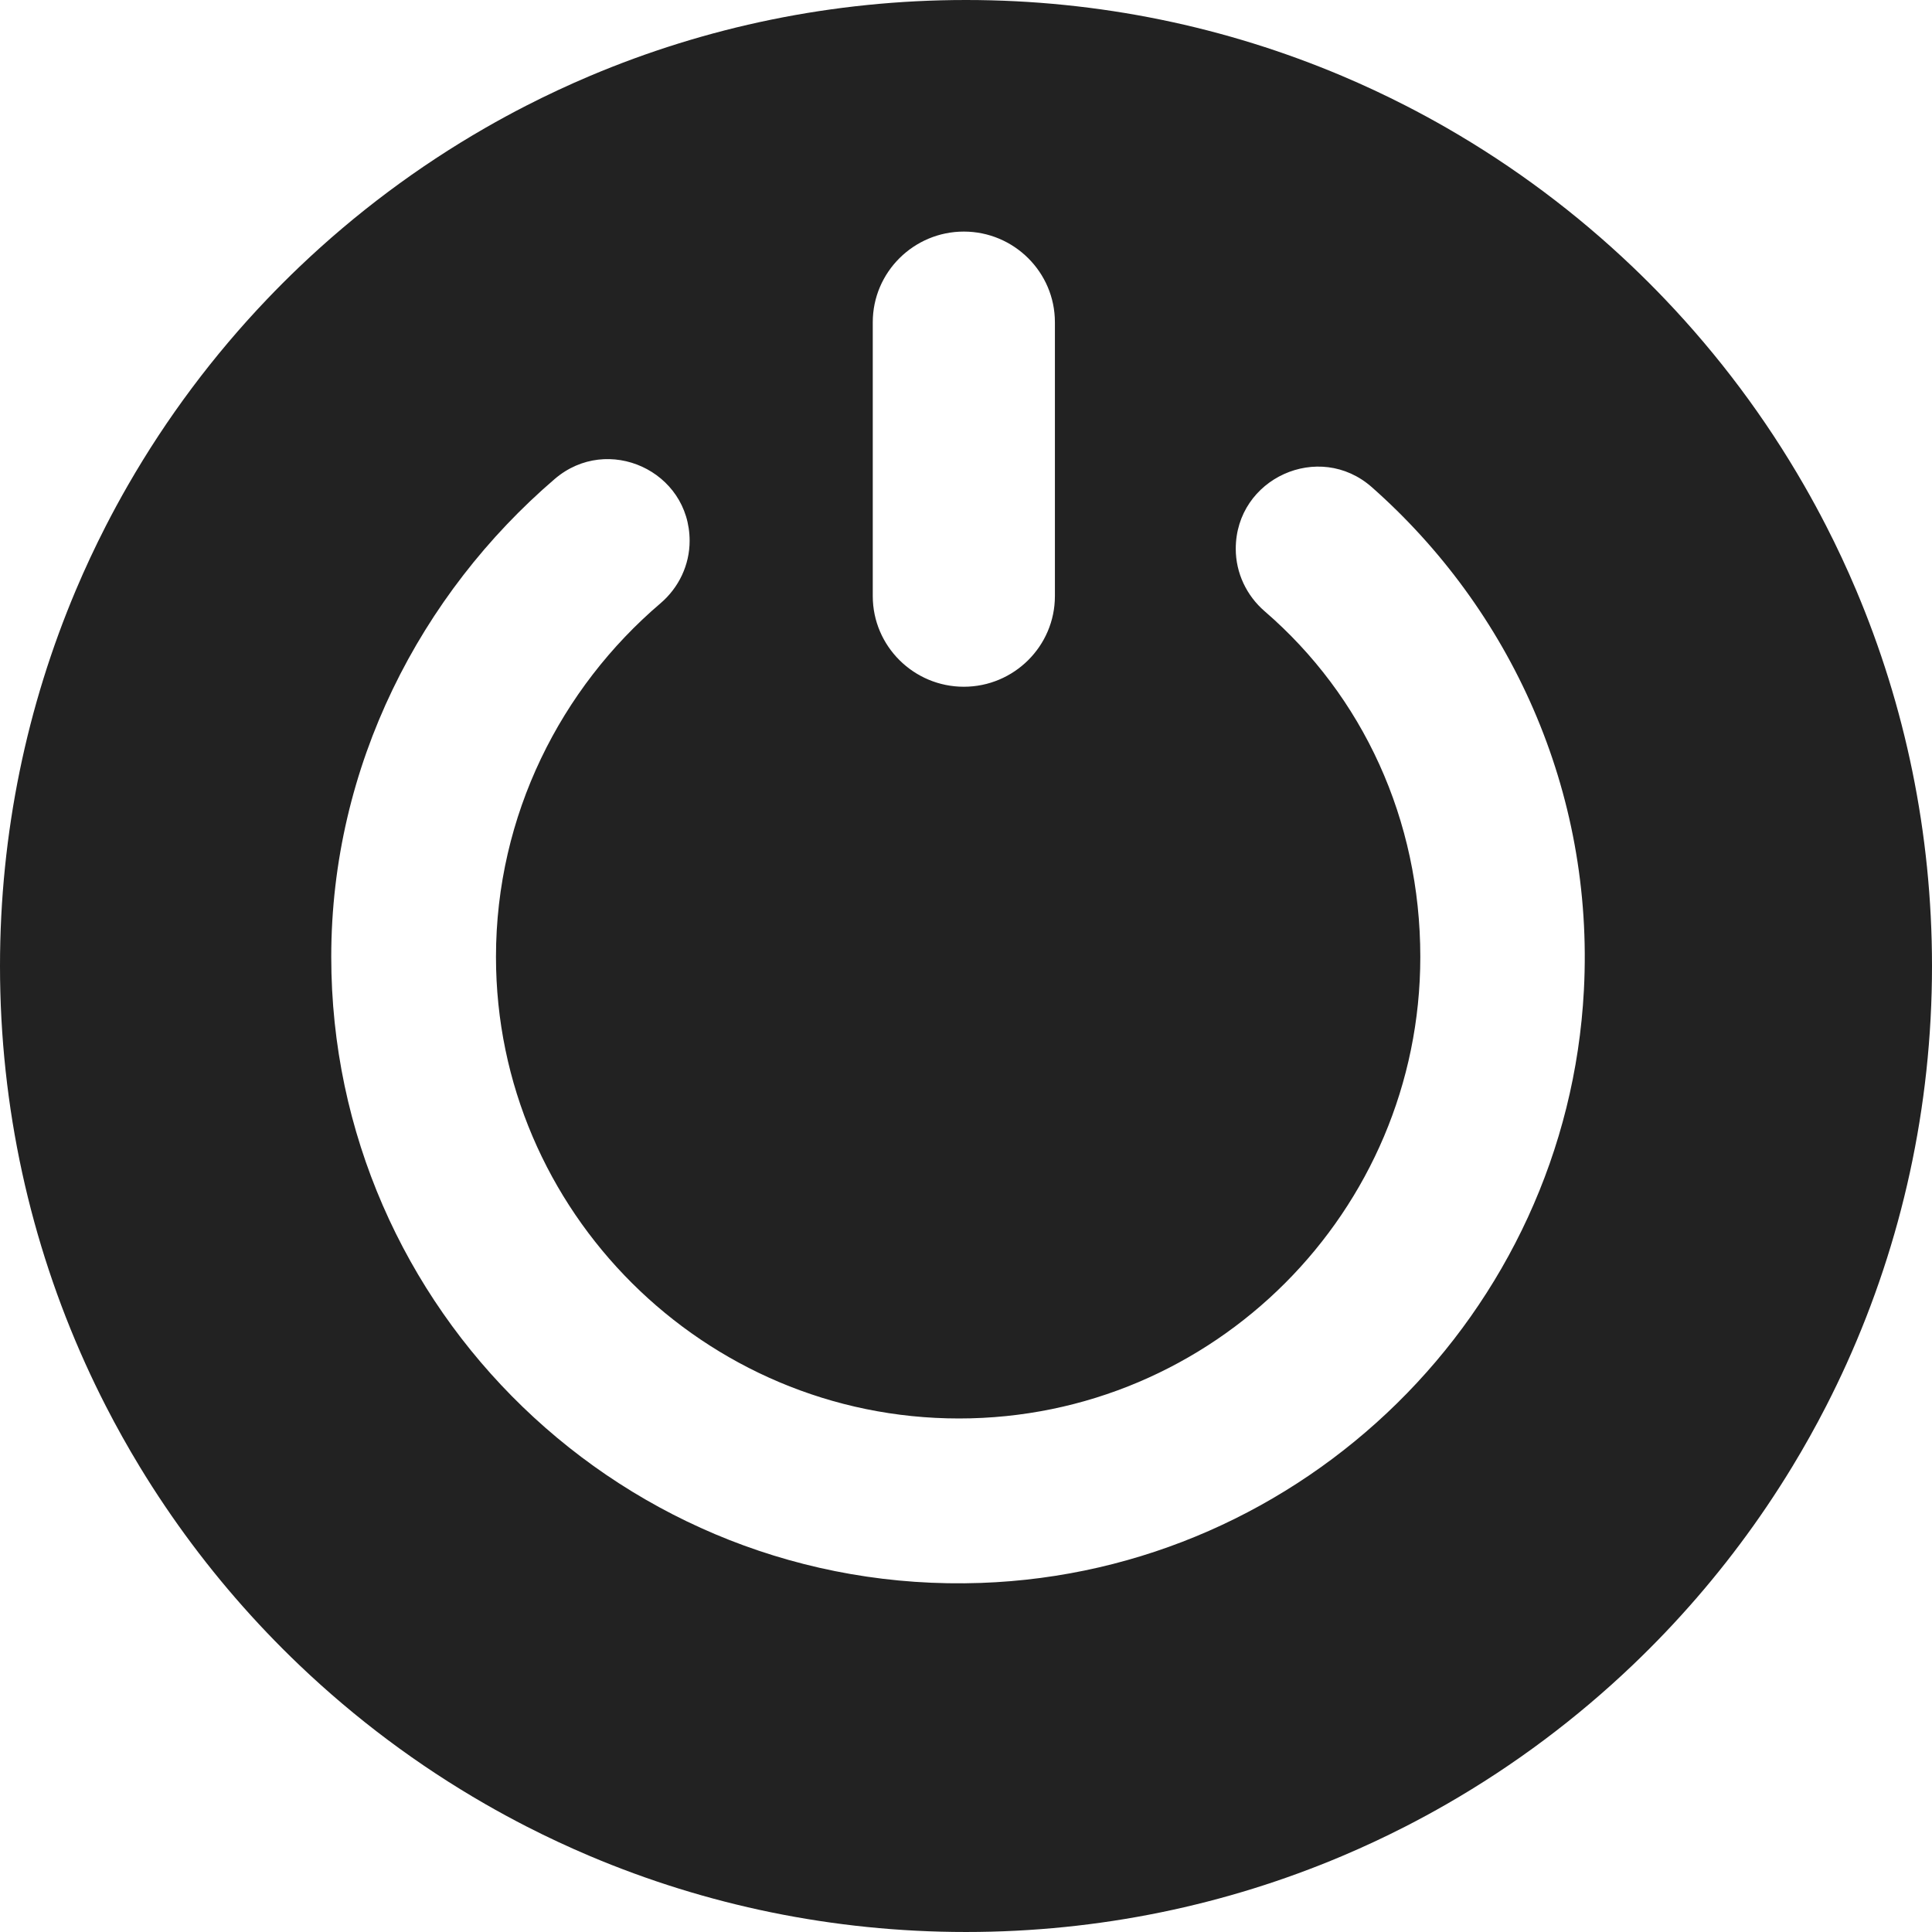
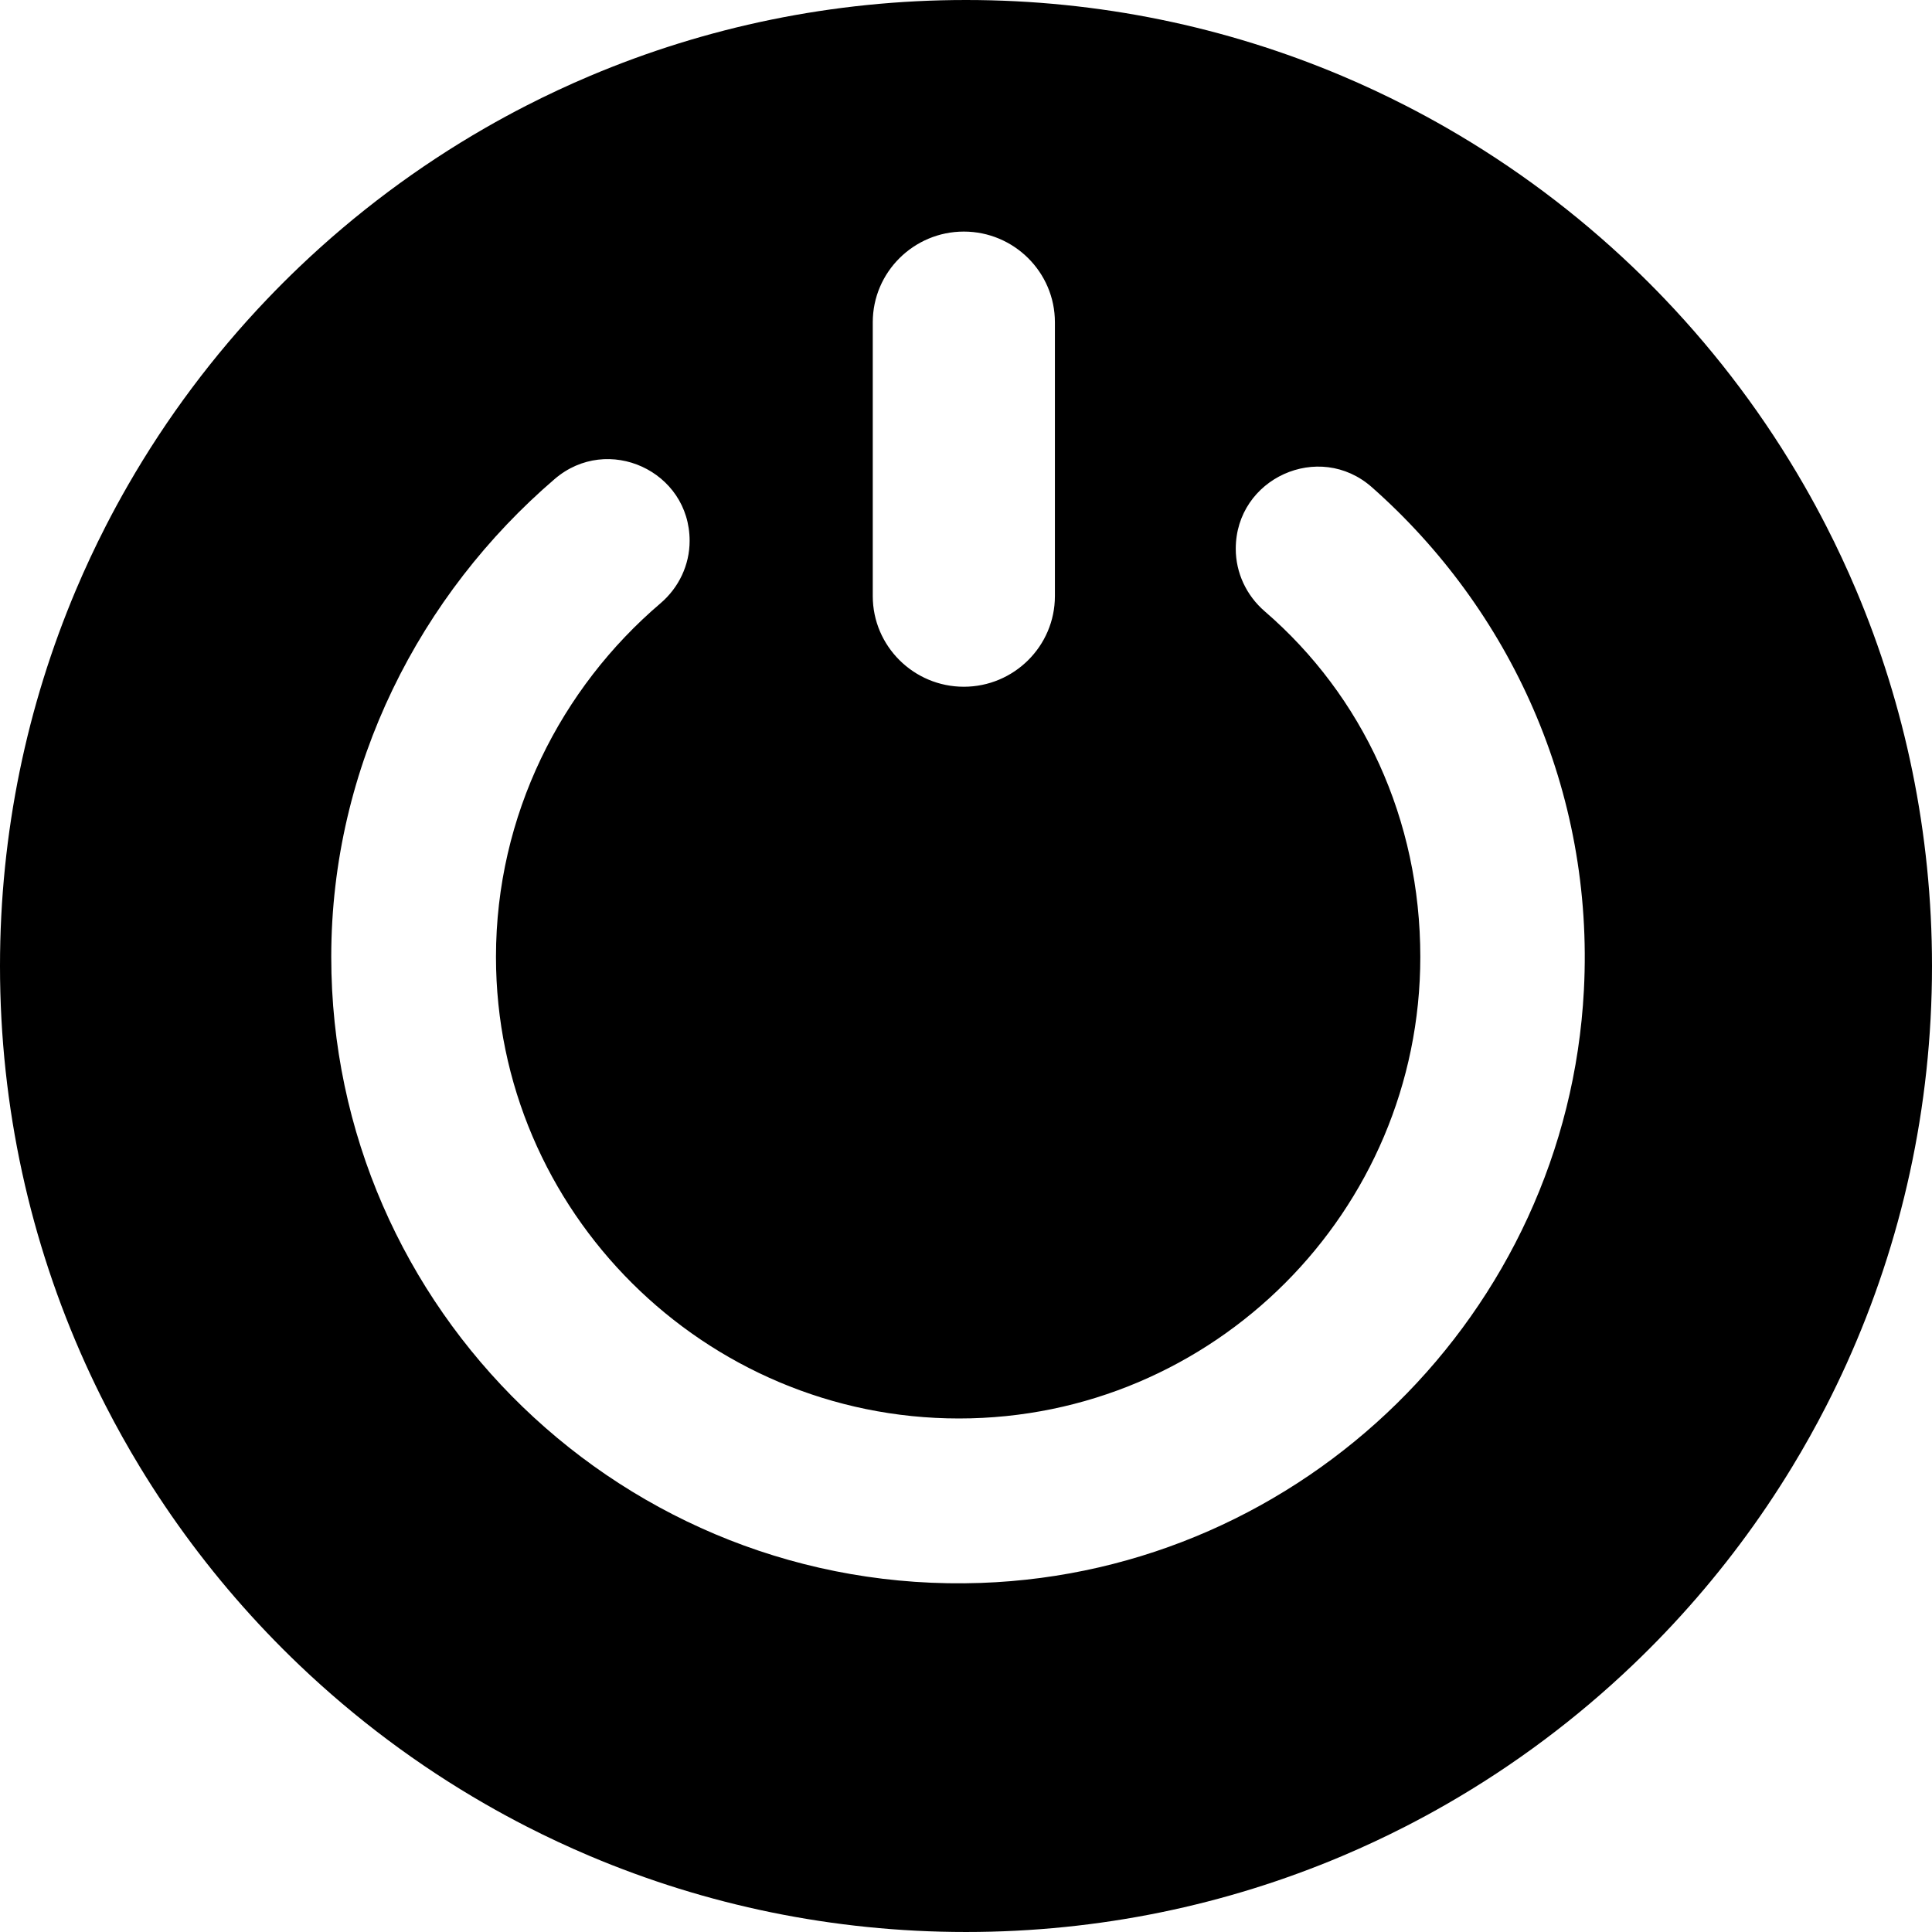
- <svg xmlns="http://www.w3.org/2000/svg" fill="#222" height="800px" width="800px" version="1.1" id="Capa_1" viewBox="0 0 297 297" xml:space="preserve">
+ <svg xmlns="http://www.w3.org/2000/svg" fill="#000" height="800px" width="800px" version="1.1" id="Capa_1" viewBox="0 0 297 297" xml:space="preserve">
  <path d="M293.983,118.572c-0.989-4.833-2.213-9.581-3.659-14.231c-0.362-1.162-0.737-2.319-1.126-3.469  c-0.778-2.3-1.612-4.575-2.498-6.823c-0.443-1.124-0.9-2.241-1.369-3.352c-1.409-3.331-2.936-6.6-4.576-9.802  c-1.093-2.134-2.237-4.239-3.429-6.312c-5.96-10.365-13.135-19.943-21.331-28.539c-1.639-1.719-3.319-3.399-5.038-5.038  c-8.596-8.196-18.174-15.371-28.539-21.331c-2.073-1.192-4.178-2.336-6.312-3.429c-3.202-1.64-6.471-3.167-9.802-4.576  c-1.11-0.47-2.228-0.926-3.352-1.369c-2.248-0.886-4.523-1.72-6.823-2.498c-1.15-0.389-2.306-0.765-3.469-1.126  c-4.65-1.446-9.398-2.67-14.231-3.659C168.761,1.039,158.752,0,148.5,0s-20.261,1.039-29.928,3.017  c-4.833,0.989-9.581,2.213-14.231,3.659c-1.162,0.362-2.319,0.737-3.469,1.126c-2.3,0.778-4.575,1.612-6.823,2.498  c-1.124,0.443-2.241,0.9-3.352,1.369c-3.331,1.409-6.6,2.936-9.802,4.576c-2.134,1.093-4.239,2.237-6.312,3.429  C64.218,25.635,54.64,32.81,46.044,41.005c-1.719,1.639-3.399,3.319-5.038,5.038C32.81,54.64,25.635,64.218,19.675,74.583  c-1.192,2.073-2.336,4.178-3.429,6.312c-1.64,3.202-3.167,6.471-4.576,9.802c-0.47,1.11-0.926,2.228-1.369,3.352  c-0.886,2.248-1.72,4.523-2.498,6.823c-0.389,1.15-0.765,2.306-1.126,3.469c-1.446,4.65-2.67,9.398-3.659,14.231  C1.039,128.239,0,138.248,0,148.5c0,21.785,4.691,42.474,13.118,61.113c0.991,2.193,2.035,4.357,3.128,6.492  c1.64,3.202,3.393,6.336,5.253,9.398c1.24,2.041,2.528,4.05,3.863,6.025c0.667,0.988,1.346,1.967,2.036,2.937  c1.38,1.941,2.806,3.847,4.276,5.717c1.47,1.87,2.983,3.704,4.539,5.5c1.556,1.796,3.154,3.555,4.793,5.274  c1.639,1.719,3.319,3.399,5.038,5.038c8.596,8.196,18.174,15.371,28.539,21.331c2.073,1.192,4.178,2.335,6.312,3.429  c3.202,1.64,6.471,3.167,9.802,4.576c1.11,0.47,2.228,0.926,3.352,1.369c2.248,0.886,4.523,1.72,6.823,2.498  c1.15,0.389,2.306,0.765,3.469,1.126c4.65,1.446,9.398,2.67,14.231,3.659c9.667,1.978,19.676,3.017,29.928,3.017  s20.261-1.039,29.928-3.017c4.833-0.989,9.581-2.213,14.231-3.659c1.162-0.362,2.319-0.737,3.469-1.126  c2.3-0.778,4.575-1.612,6.823-2.498c1.124-0.443,2.241-0.9,3.352-1.369c3.331-1.409,6.6-2.936,9.802-4.576  c2.134-1.093,4.239-2.237,6.312-3.429c10.365-5.96,19.943-13.135,28.539-21.331c1.719-1.639,3.399-3.319,5.038-5.038  c1.639-1.719,3.237-3.478,4.793-5.274c1.556-1.796,3.07-3.63,4.539-5.5c1.47-1.87,2.895-3.776,4.276-5.717  c0.69-0.97,1.369-1.949,2.036-2.937c1.334-1.975,2.622-3.984,3.863-6.025c1.86-3.062,3.613-6.196,5.253-9.398  c1.093-2.135,2.136-4.299,3.128-6.492C292.309,190.974,297,170.285,297,148.5C297,138.248,295.961,128.239,293.983,118.572z   M134.167,49.538c0-7.698,6.302-13.938,14-13.938s14,6.24,14,13.938v42.095c0,7.698-6.302,13.938-14,13.938s-14-6.24-14-13.938  V49.538z M243.486,152.237c-2.609,49.571-43.087,89.358-92.696,91.101c-54.66,1.921-99.868-41.992-99.868-96.236  c0-29.416,13.742-55.79,34.349-73.467c8.148-6.99,20.743-1.228,20.743,9.507v0c0,3.708-1.662,7.201-4.485,9.606  c-15.281,13.024-25.284,32.549-25.284,54.353c0,39.125,32.05,70.956,71.175,70.956c39.125,0,70.919-31.831,70.919-70.956  c0-21.124-8.839-40.118-23.92-53.128c-2.802-2.417-4.45-5.903-4.45-9.603v0c0-10.838,12.8-16.648,20.923-9.473  C232.068,93.602,245.105,121.468,243.486,152.237z" />
</svg>
